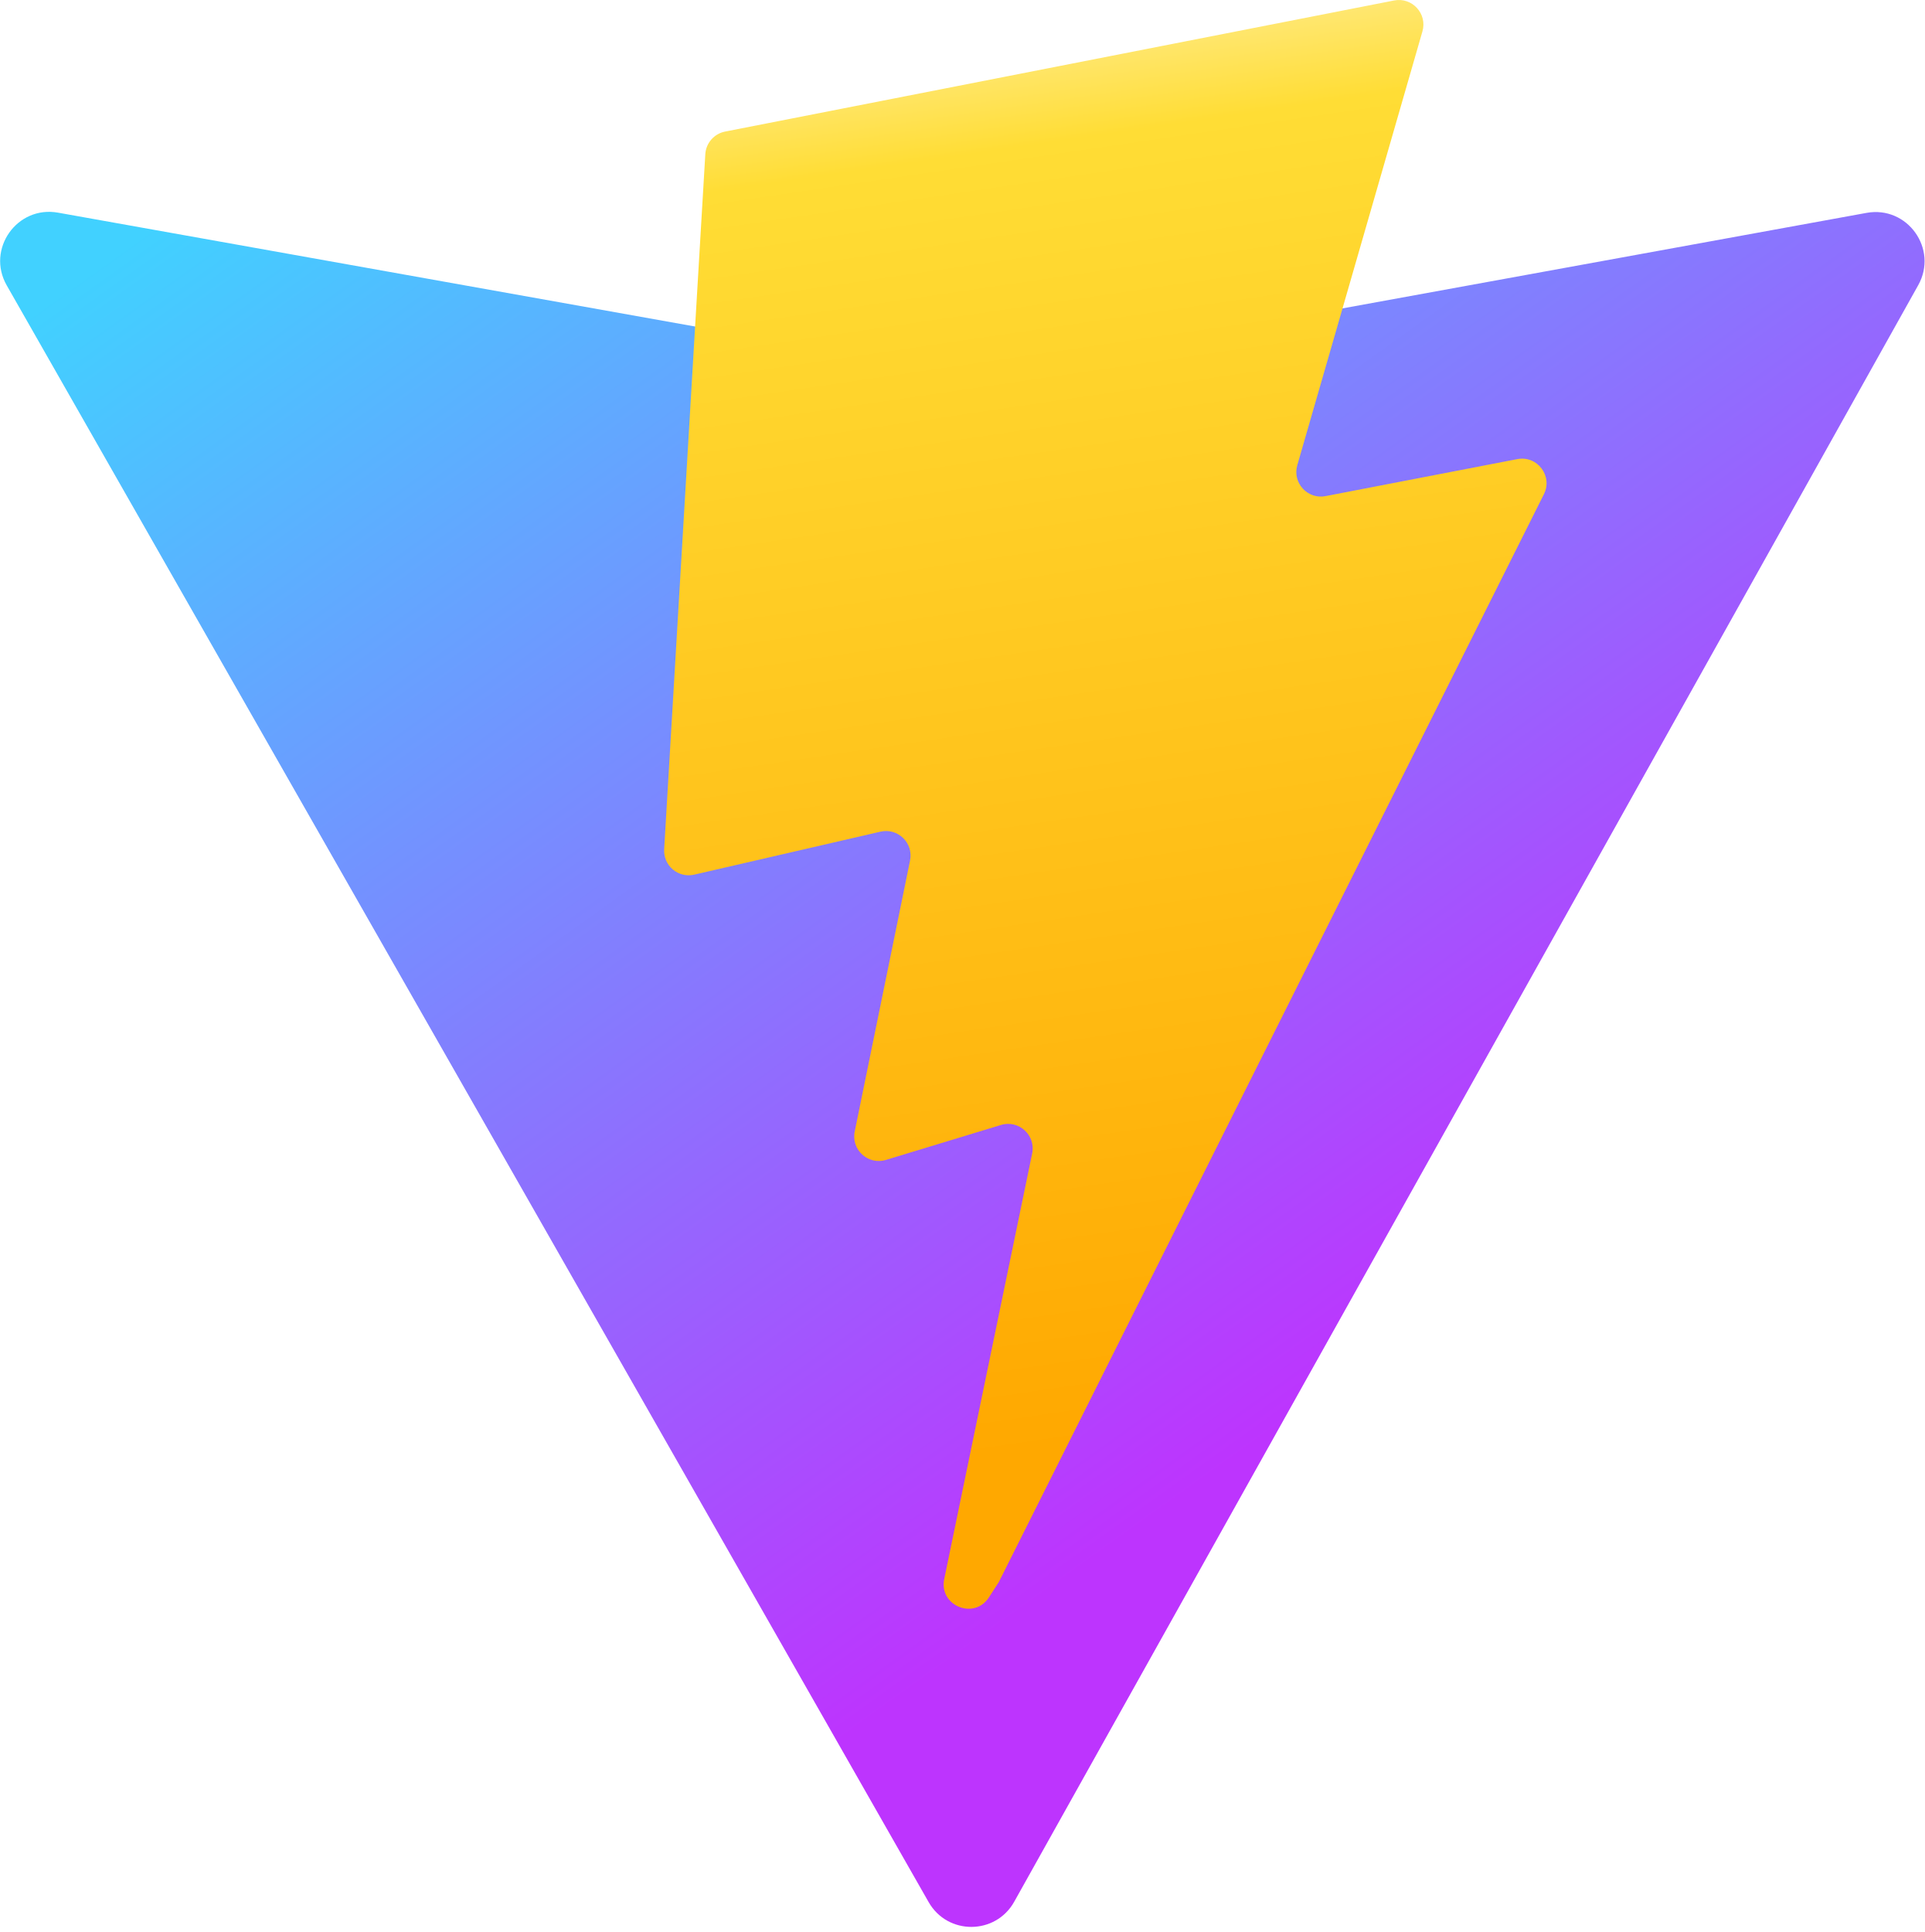
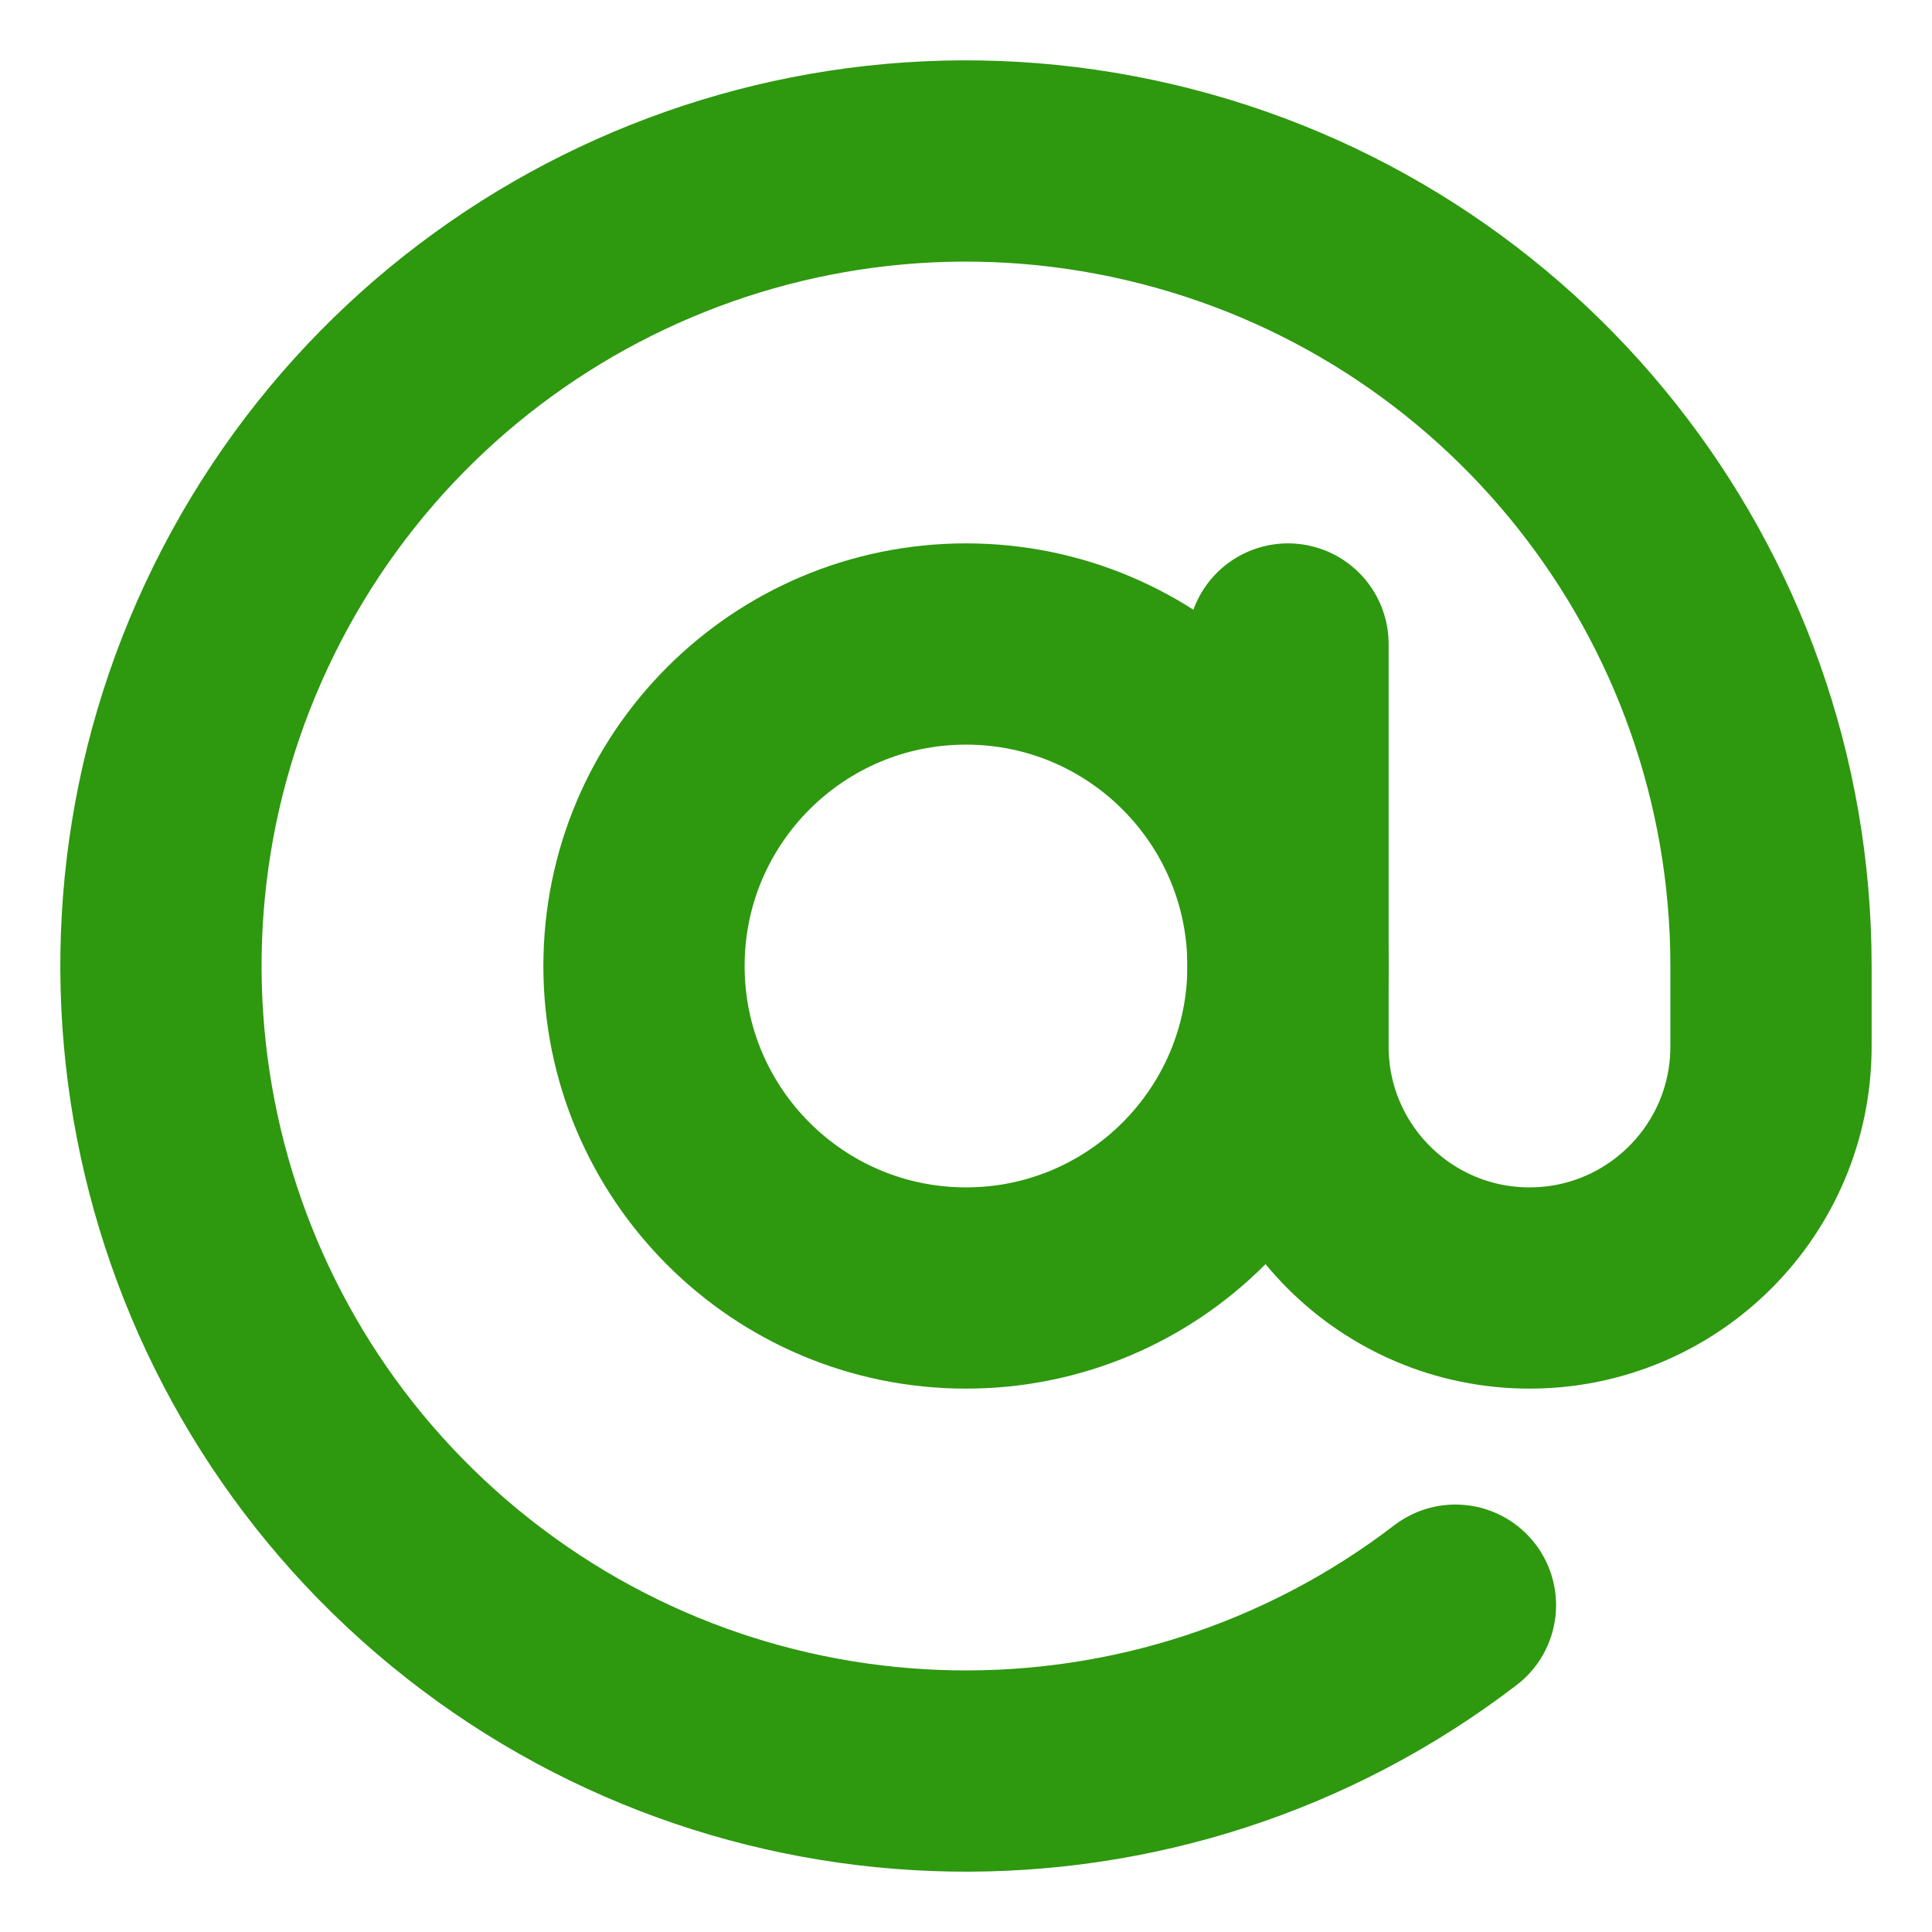
- <svg xmlns="http://www.w3.org/2000/svg" aria-hidden="true" role="img" class="iconify iconify--logos" width="31.88" height="32" preserveAspectRatio="xMidYMid meet" viewBox="0 0 256 257">
-   <defs>
-     <linearGradient id="IconifyId1813088fe1fbc01fb466" x1="-.828%" x2="57.636%" y1="7.652%" y2="78.411%">
-       <stop offset="0%" stop-color="#41D1FF" />
-       <stop offset="100%" stop-color="#BD34FE" />
-     </linearGradient>
-     <linearGradient id="IconifyId1813088fe1fbc01fb467" x1="43.376%" x2="50.316%" y1="2.242%" y2="89.03%">
-       <stop offset="0%" stop-color="#FFEA83" />
-       <stop offset="8.333%" stop-color="#FFDD35" />
-       <stop offset="100%" stop-color="#FFA800" />
-     </linearGradient>
-   </defs>
-   <path fill="url(#IconifyId1813088fe1fbc01fb466)" d="M255.153 37.938L134.897 252.976c-2.483 4.44-8.862 4.466-11.382.048L.875 37.958c-2.746-4.814 1.371-10.646 6.827-9.67l120.385 21.517a6.537 6.537 0 0 0 2.322-.004l117.867-21.483c5.438-.991 9.574 4.796 6.877 9.62Z" />
-   <path fill="url(#IconifyId1813088fe1fbc01fb467)" d="M185.432.063L96.44 17.501a3.268 3.268 0 0 0-2.634 3.014l-5.474 92.456a3.268 3.268 0 0 0 3.997 3.378l24.777-5.718c2.318-.535 4.413 1.507 3.936 3.838l-7.361 36.047c-.495 2.426 1.782 4.5 4.151 3.78l15.304-4.649c2.372-.72 4.652 1.36 4.15 3.788l-11.698 56.621c-.732 3.542 3.979 5.473 5.943 2.437l1.313-2.028l72.516-144.72c1.215-2.423-.88-5.186-3.54-4.672l-25.505 4.922c-2.396.462-4.435-1.77-3.759-4.114l16.646-57.705c.677-2.35-1.37-4.583-3.769-4.113Z" />
+ <svg xmlns="http://www.w3.org/2000/svg" width="49" height="49" viewBox="0 0 24 24" fill="none" stroke="#2e980f" stroke-width="2.5" stroke-linecap="round" stroke-linejoin="round">
+   <circle cx="12" cy="12" r="4" />
+   <path d="M16 8v5a3 3 0 0 0 6 0v-1a10 10 0 1 0-3.92 7.94" />
</svg>
